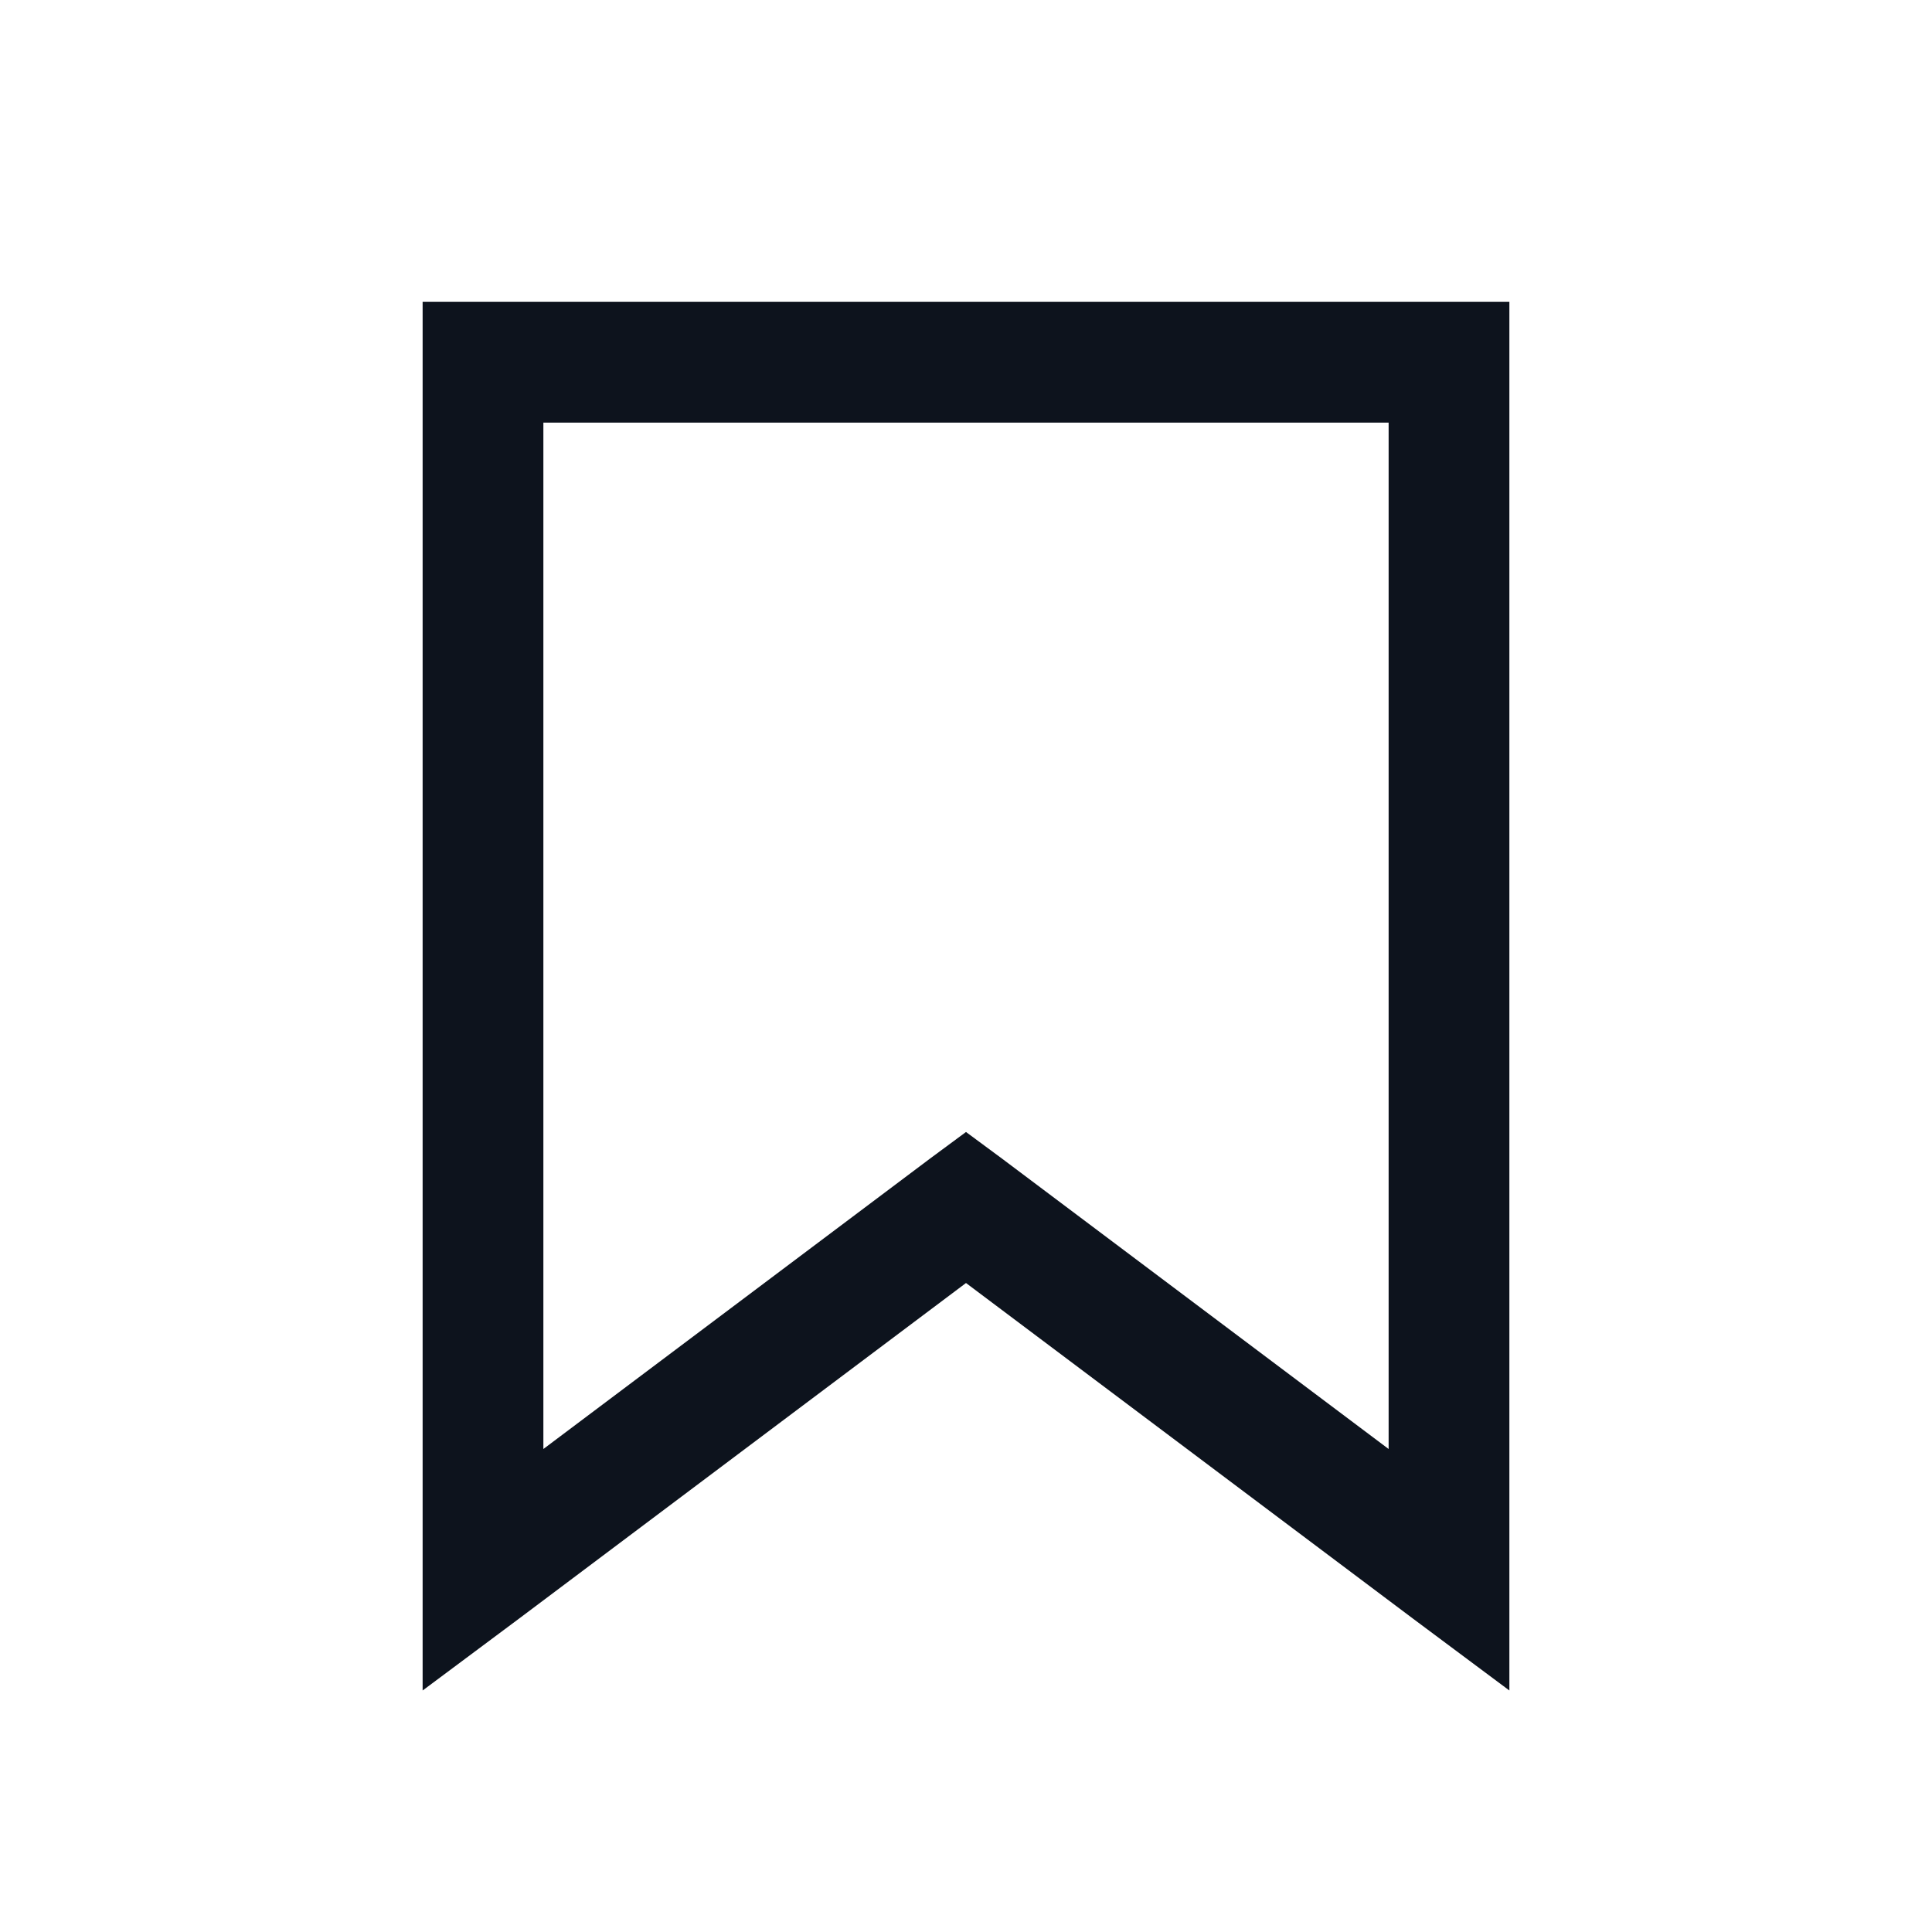
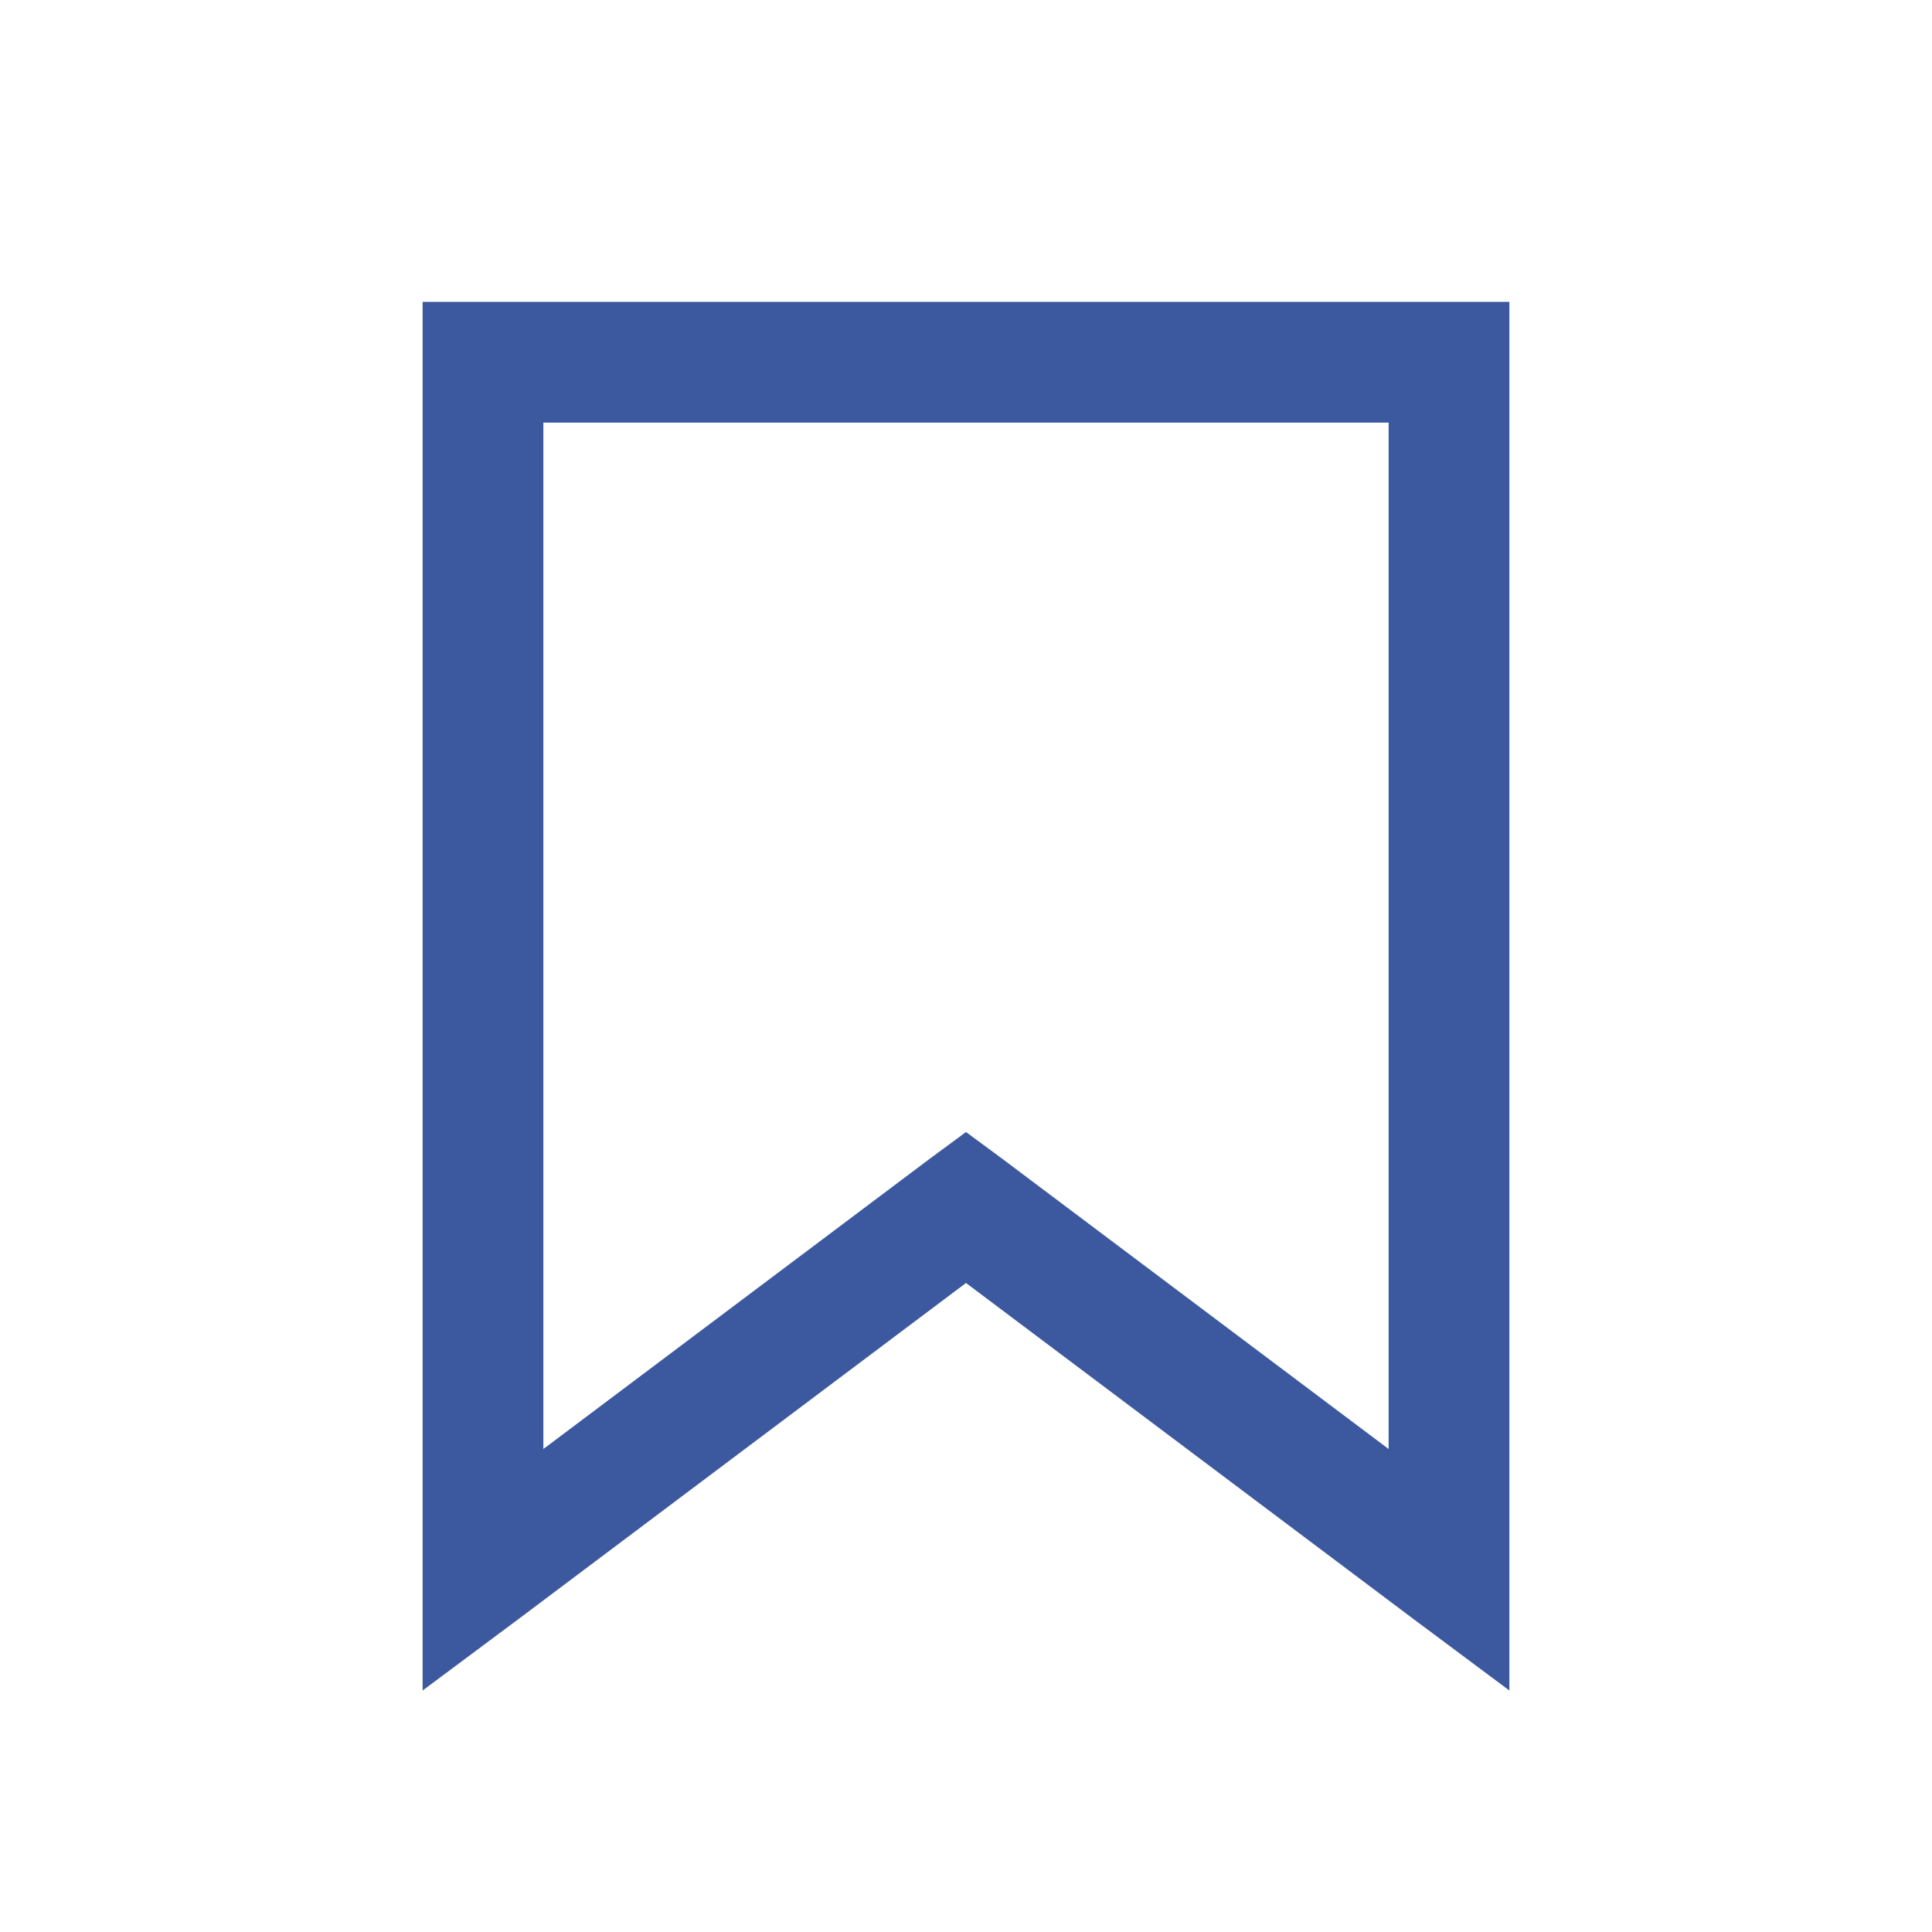
- <svg xmlns="http://www.w3.org/2000/svg" width="24" height="24" viewBox="0 0 24 24" fill="none">
-   <path d="M5.25 3.75V21L6.445 20.109L12 15.938L17.555 20.109L18.75 21V3.75H5.25ZM6.75 5.25H17.25V18L12.445 14.391L12 14.062L11.555 14.391L6.75 18V5.25Z" fill="#0D131D" />
+ <svg xmlns="http://www.w3.org/2000/svg" width="32" height="32" viewBox="0 0 32 32" fill="none">
+   <path d="M7 5V28L8.594 26.812L16 21.25L23.406 26.812L25 28V5H7ZM9 7H23V24L16.594 19.188L16 18.75L15.406 19.188L9 24V7Z" fill="#3C589E" />
</svg>
